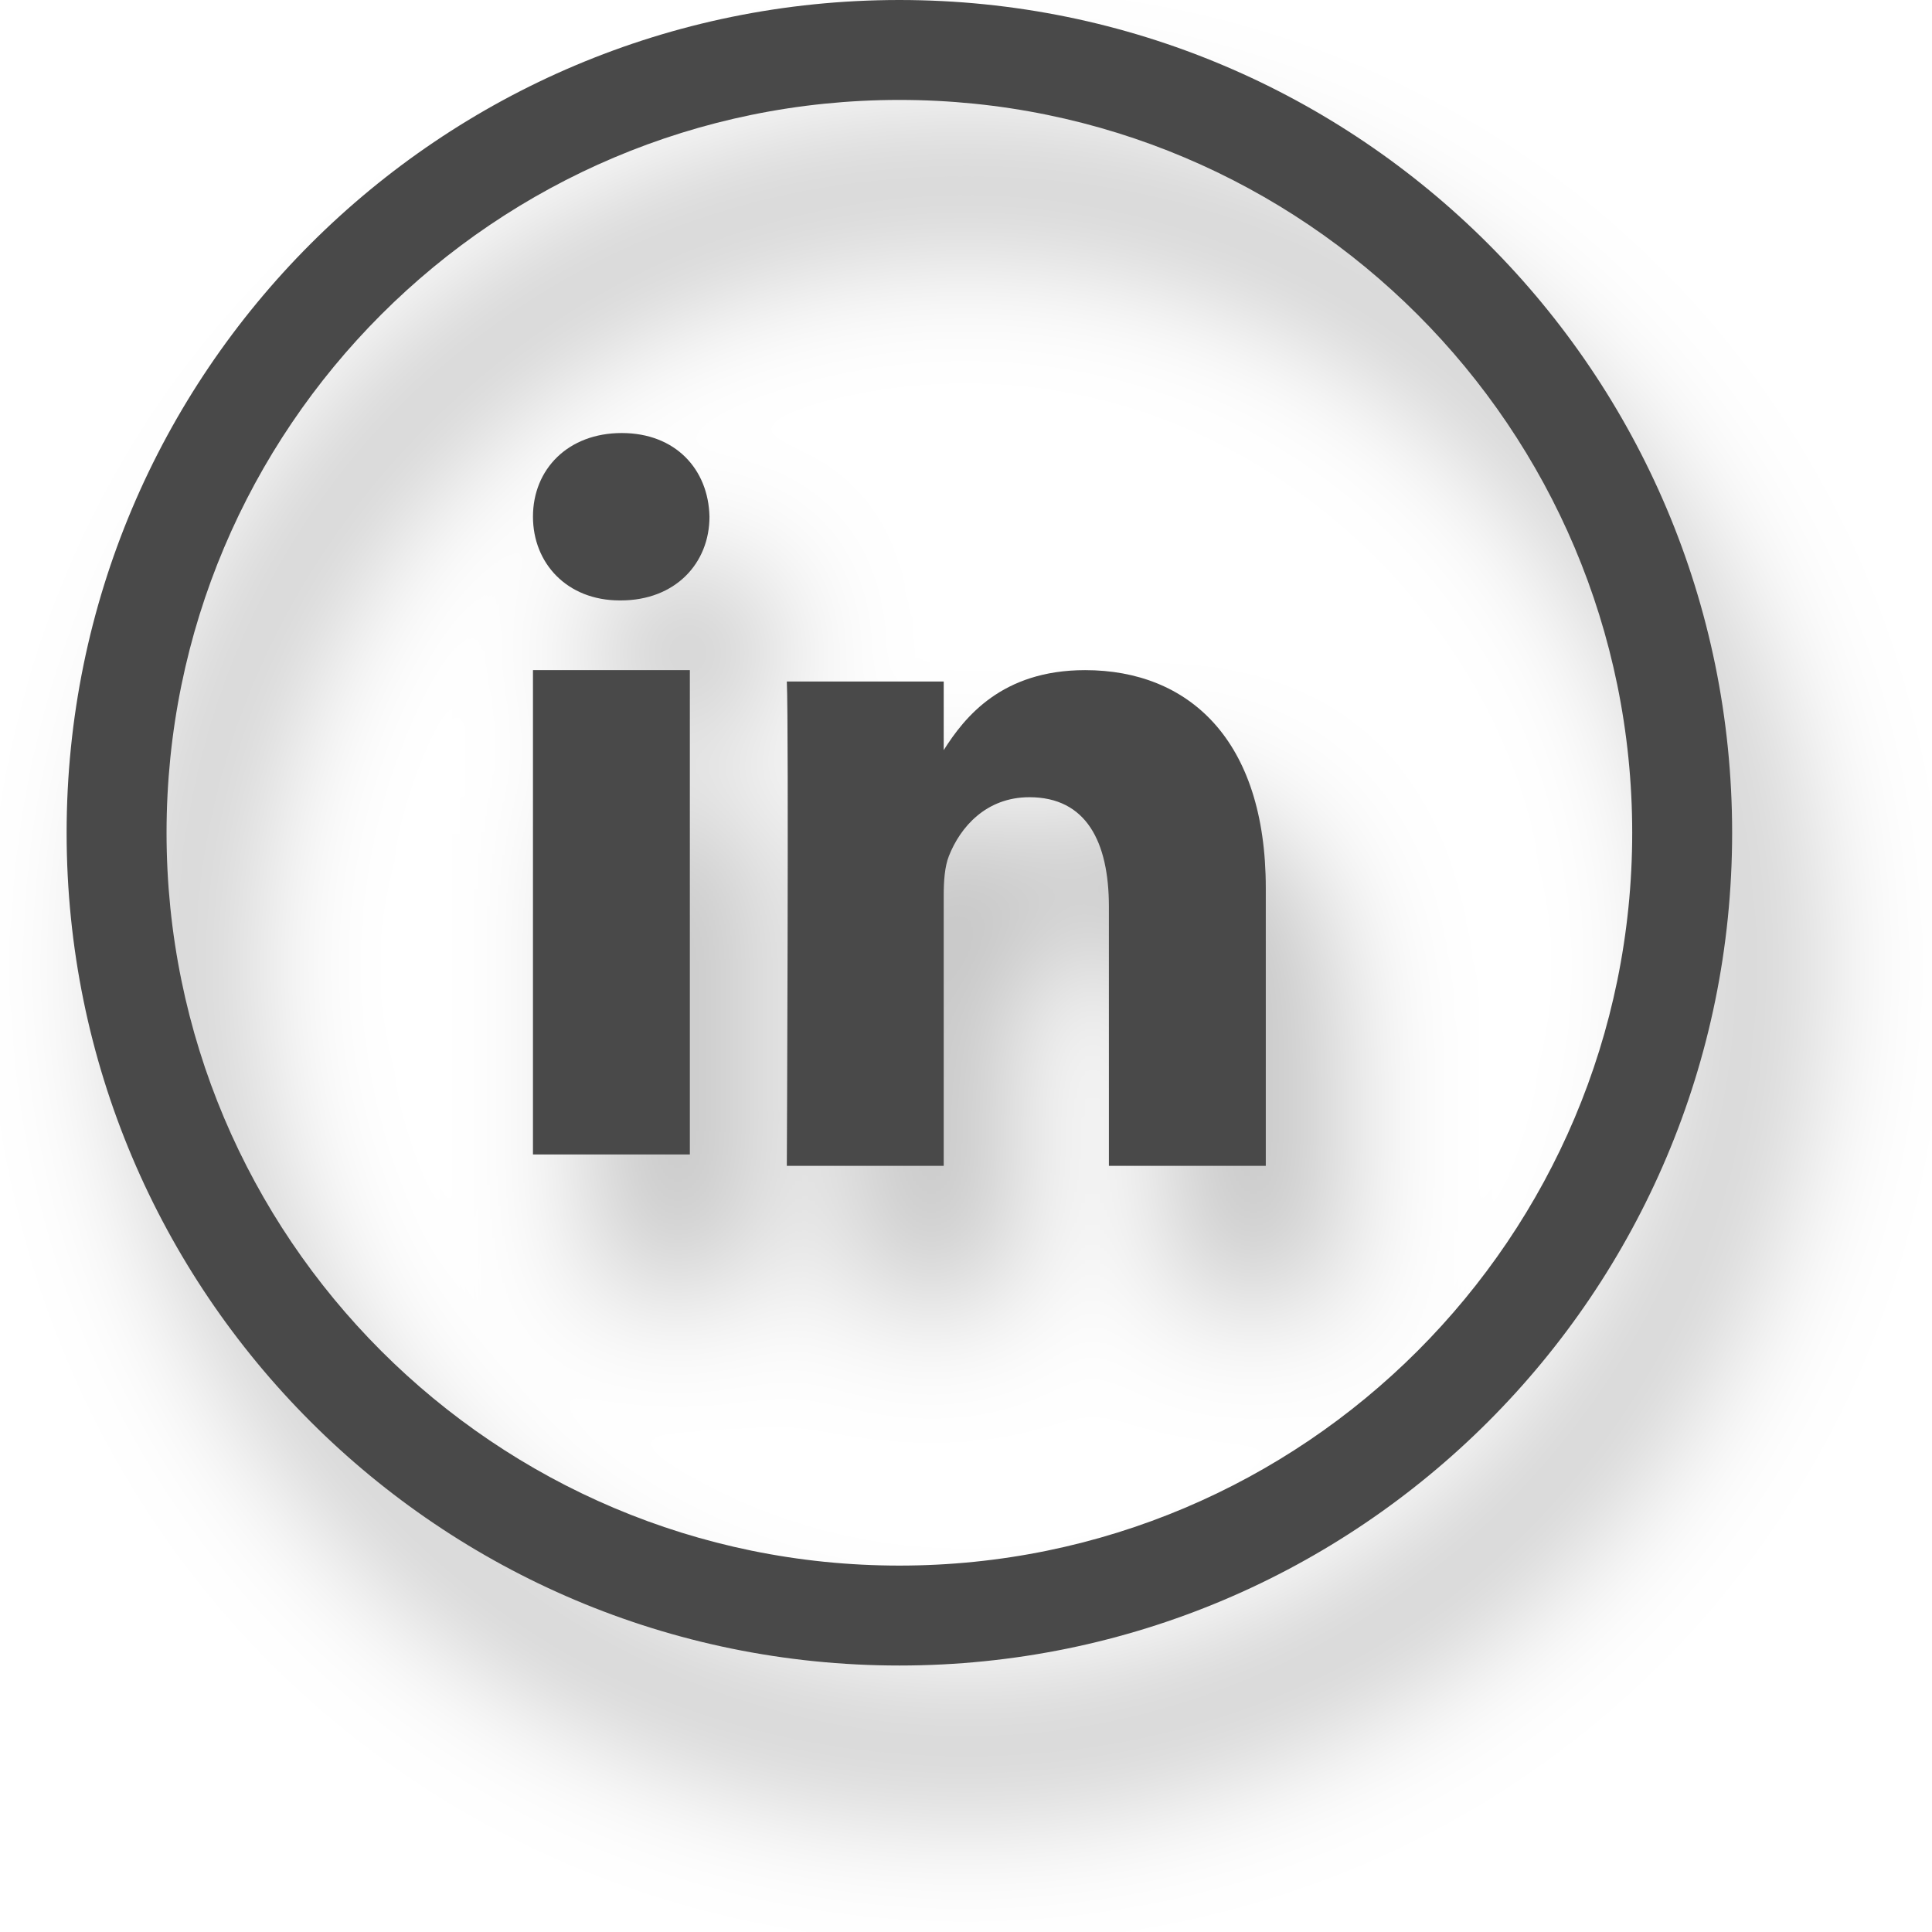
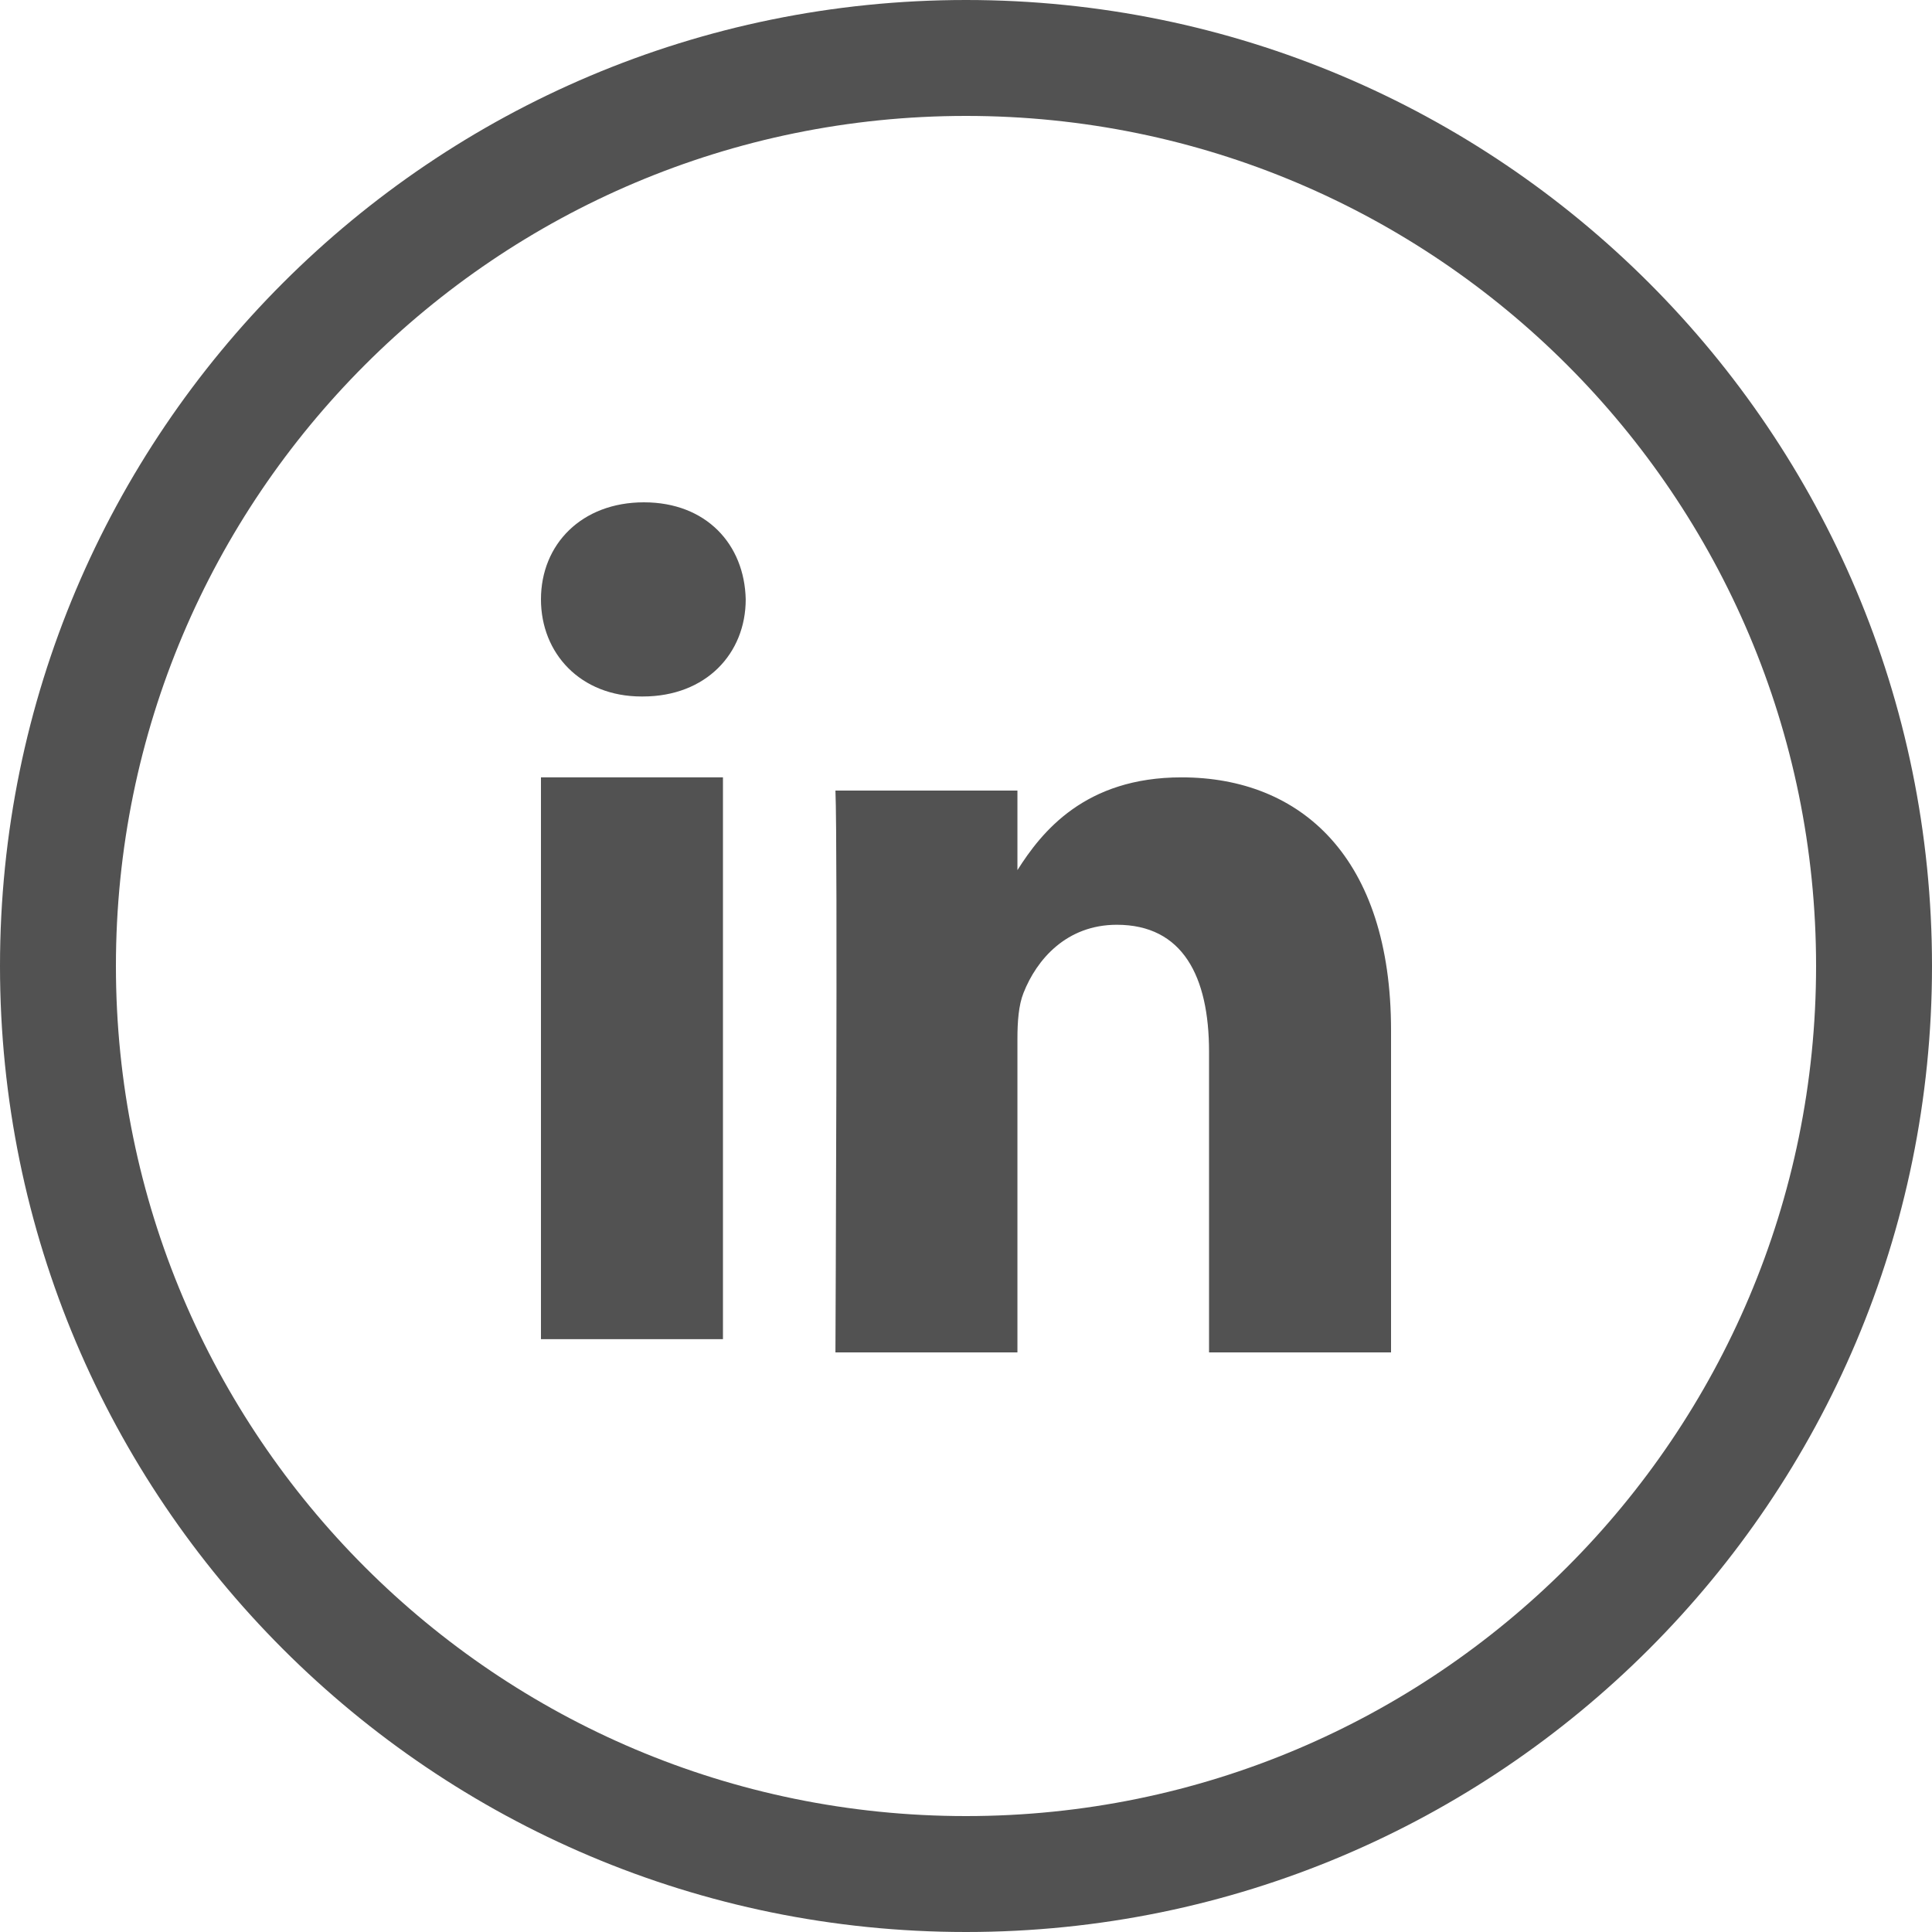
- <svg xmlns="http://www.w3.org/2000/svg" width="58" height="58" viewBox="0 0 58 58" fill="none">
-   <g filter="url(#filter0_d)">
-     <path fill-rule="evenodd" clip-rule="evenodd" d="M27 50C40.807 50 52 38.807 52 25C52 11.193 40.807 0 27 0C13.193 0 2 11.193 2 25C2 38.807 13.193 50 27 50ZM27 47C39.15 47 49 37.15 49 25C49 12.85 39.15 3 27 3C14.85 3 5 12.85 5 25C5 37.15 14.85 47 27 47ZM16 20.118V34.658H20.71V20.118H16ZM18.665 13C17.053 13 16 14.086 16 15.511C16 16.908 17.022 18.025 18.604 18.025H18.634C20.276 18.025 21.299 16.908 21.299 15.511C21.268 14.086 20.276 13 18.665 13ZM32.577 20.118C30.076 20.118 28.957 21.529 28.331 22.519V20.46H23.621C23.683 21.824 23.621 35 23.621 35H28.331V26.88C28.331 26.445 28.362 26.012 28.486 25.7C28.827 24.832 29.602 23.933 30.903 23.933C32.608 23.933 33.29 25.267 33.29 27.221V35H38L38 26.663C38 22.197 35.676 20.118 32.577 20.118Z" fill="#494949" />
+ <svg xmlns="http://www.w3.org/2000/svg" height="50px" version="1.1" viewBox="0 0 50 50" width="50px">
+   <defs />
+   <g fill="none" fill-rule="evenodd" id="Page-1" stroke="none" stroke-width="1">
+     <g fill="#525252 " id="LinkedIn">
+       <path d="M25,50 C38.807,50 50,38.807 50,25 C50,11.193 38.807,0 25,0 C11.193,0 0,11.193 0,25 C0,38.807 11.193,50 25,50 Z M25,47 C37.15,47 47,37.15 47,25 C47,12.85 37.15,3 25,3 C12.85,3 3,12.85 3,25 C3,37.15 12.85,47 25,47 Z M14,20.118 L14,34.658 L18.71,34.658 L18.71,20.118 L14,20.118 Z M16.665,13 C15.053,13 14,14.086 14,15.512 C14,16.908 15.022,18.025 16.604,18.025 L16.634,18.025 C18.276,18.025 19.299,16.908 19.299,15.512 C19.268,14.086 18.276,13 16.665,13 Z M30.577,20.118 C28.076,20.118 26.957,21.529 26.331,22.519 L26.331,20.46 L21.621,20.46 C21.683,21.824 21.621,35 21.621,35 L26.331,35 L26.331,26.88 C26.331,26.445 26.362,26.012 26.487,25.7 C26.827,24.832 27.602,23.933 28.903,23.933 C30.608,23.933 31.29,25.267 31.29,27.221 L31.29,35 L36,35 L36,26.663 C36,22.197 33.676,20.118 30.577,20.118 Z M30.577,20.118" id="Oval-1" />
+     </g>
  </g>
-   <defs>
-     <filter id="filter0_d" x="0" y="0" width="58" height="58" filterUnits="userSpaceOnUse" color-interpolation-filters="sRGB">
-       <feFlood flood-opacity="0" result="BackgroundImageFix" />
-       <feColorMatrix in="SourceAlpha" type="matrix" values="0 0 0 0 0 0 0 0 0 0 0 0 0 0 0 0 0 0 127 0" />
-       <feOffset dx="2" dy="4" />
-       <feGaussianBlur stdDeviation="2" />
-       <feColorMatrix type="matrix" values="0 0 0 0 0 0 0 0 0 0 0 0 0 0 0 0 0 0 0.25 0" />
-       <feBlend mode="normal" in2="BackgroundImageFix" result="effect1_dropShadow" />
-       <feBlend mode="normal" in="SourceGraphic" in2="effect1_dropShadow" result="shape" />
-     </filter>
-   </defs>
</svg>
